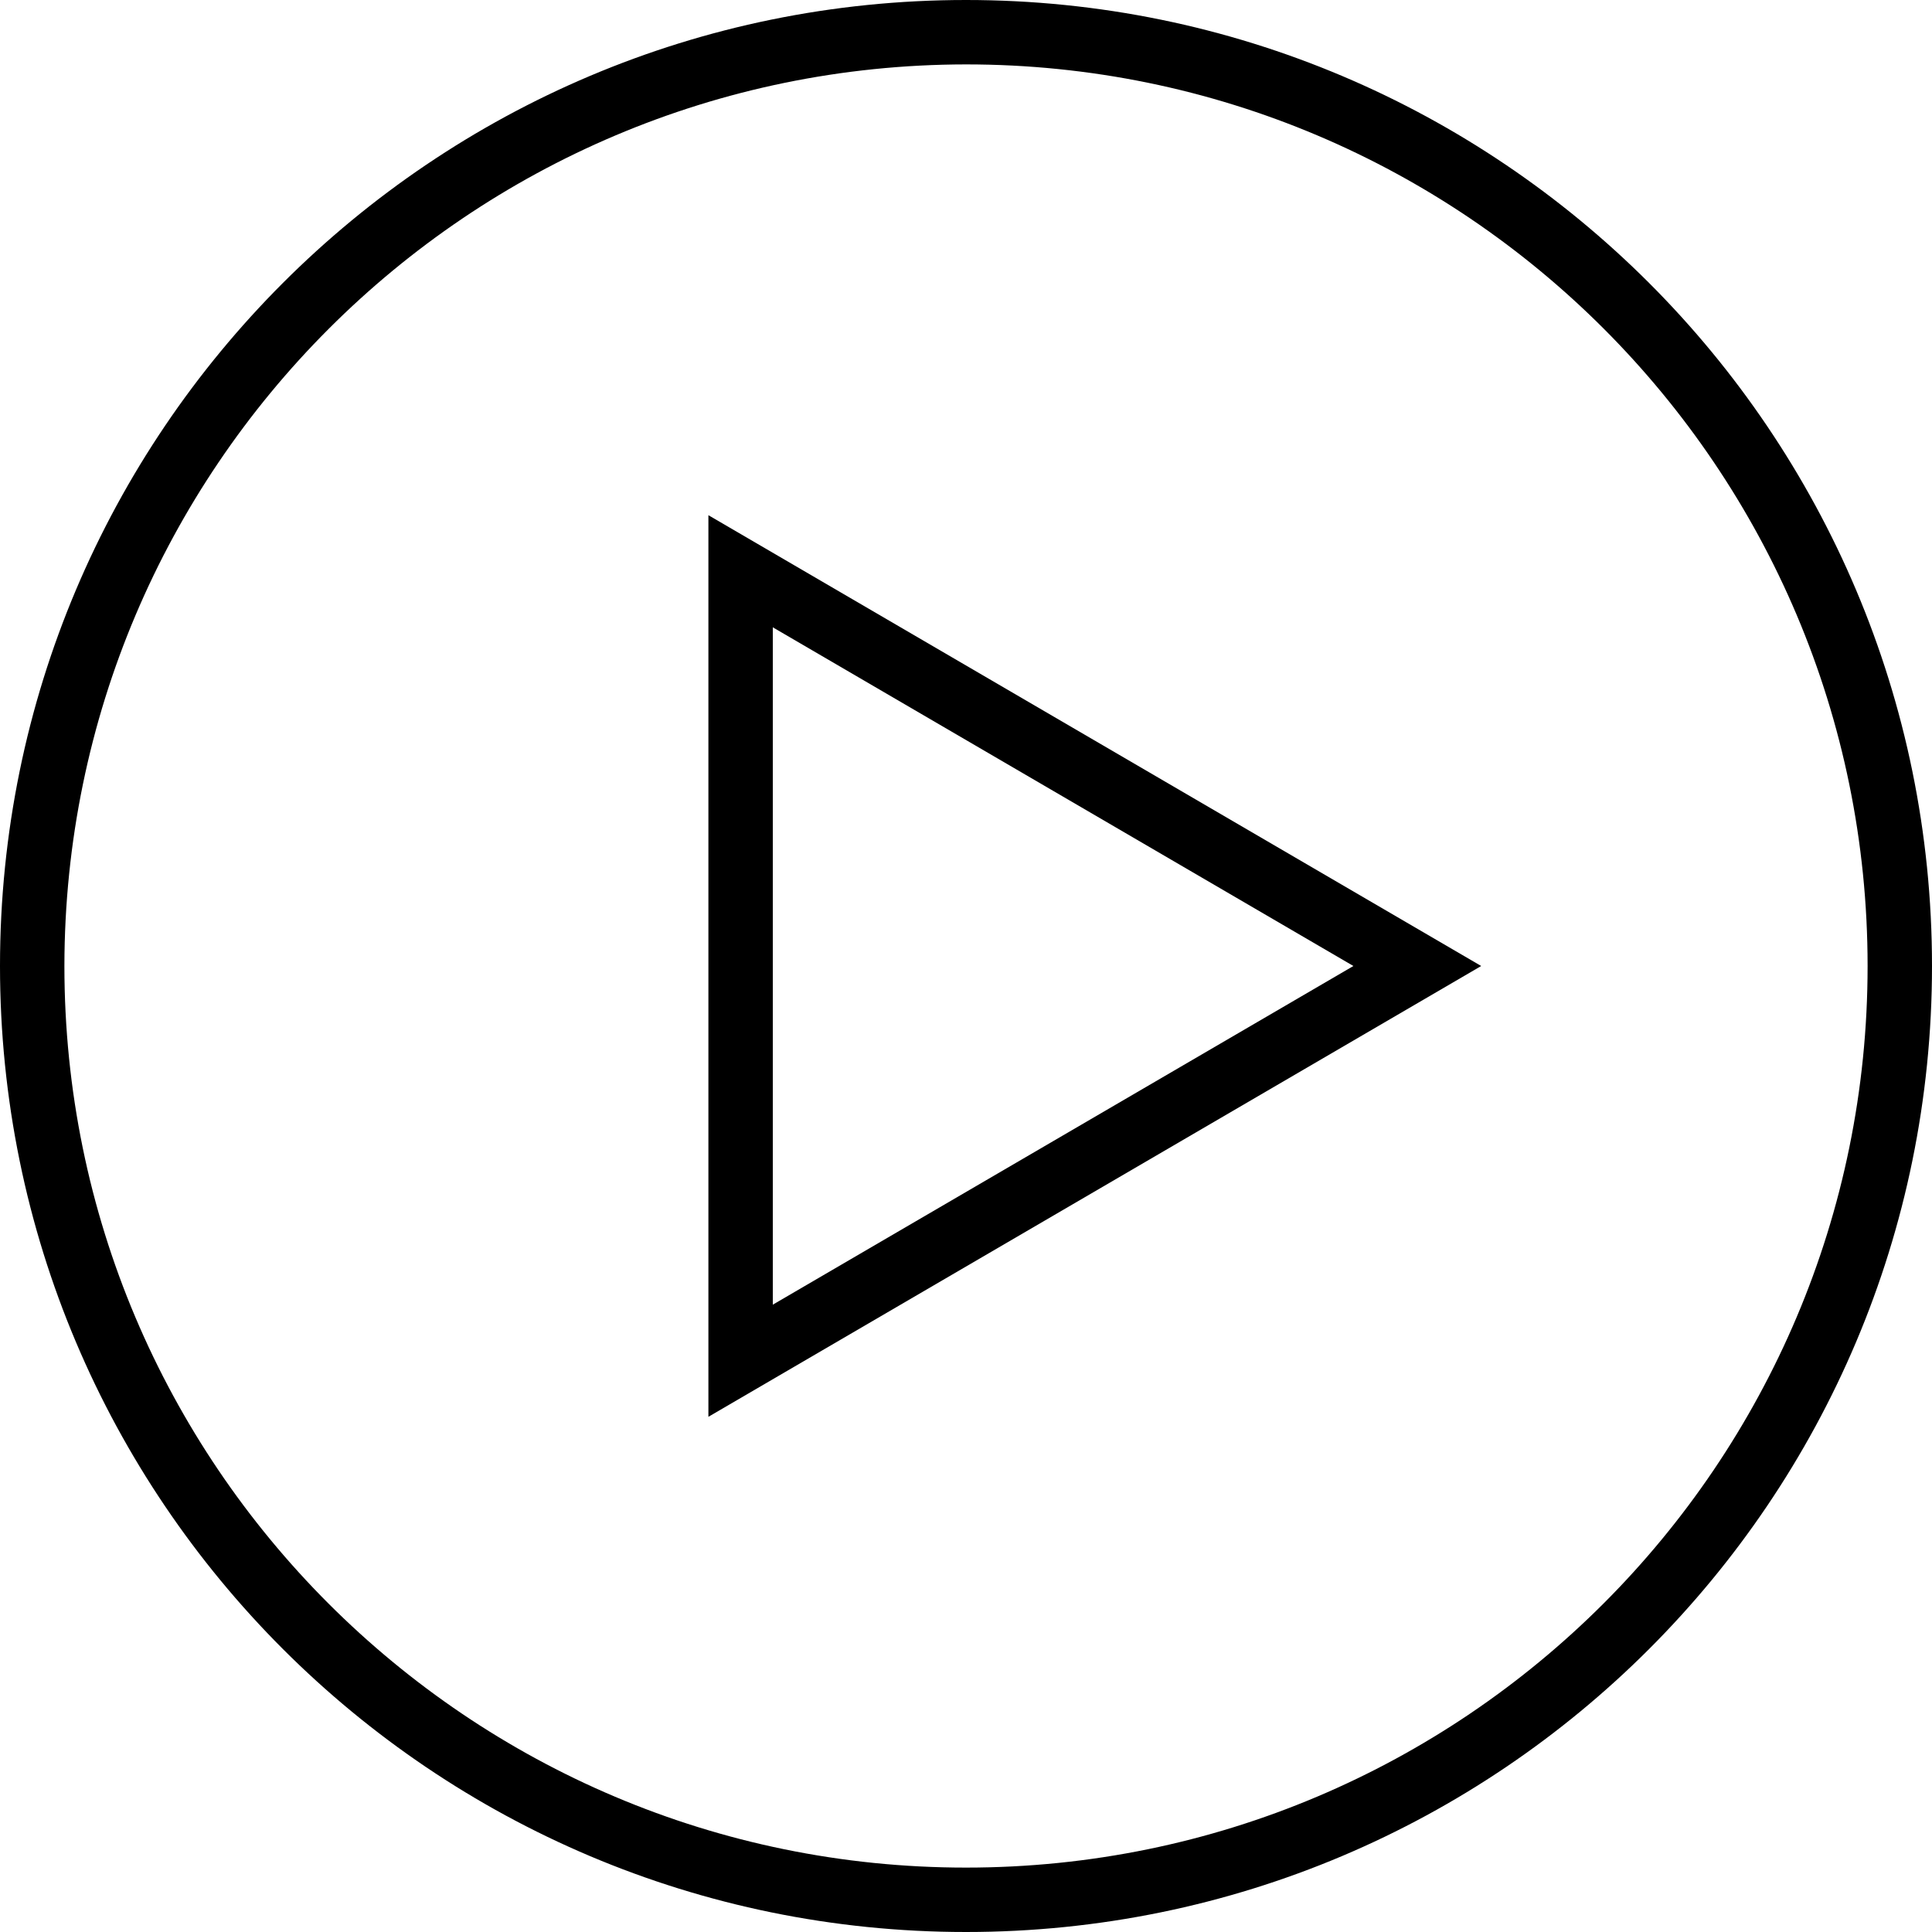
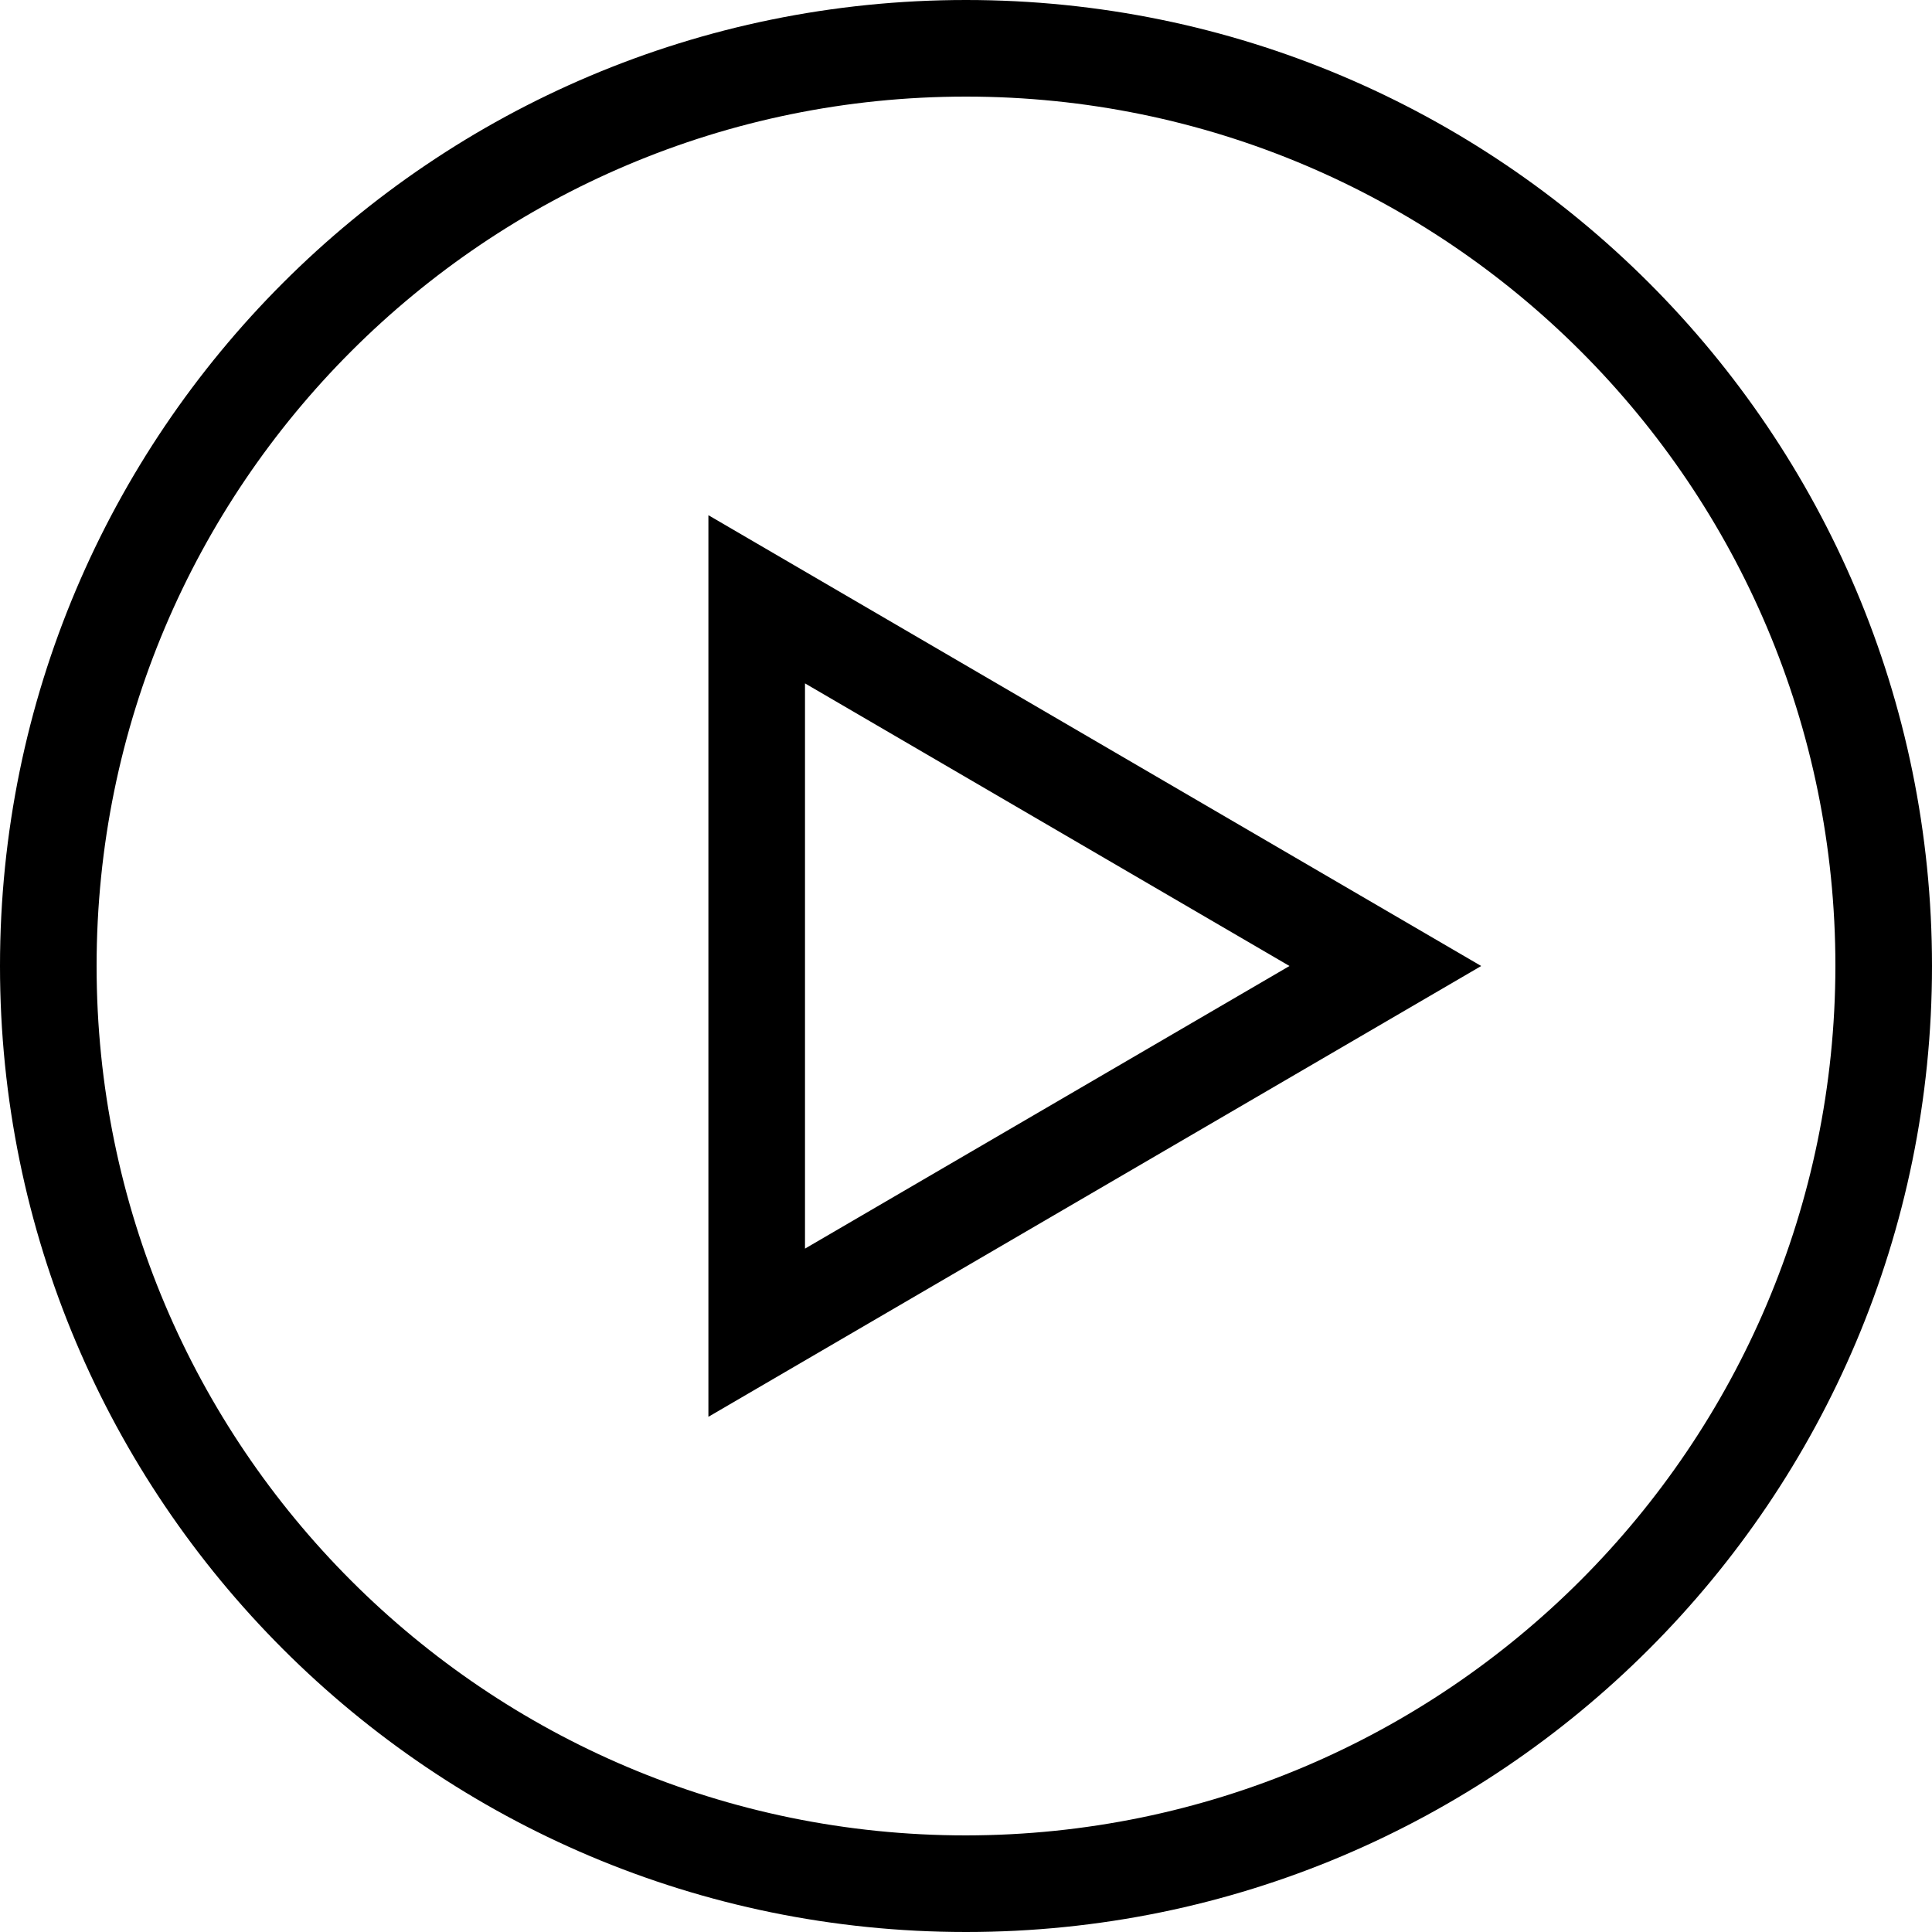
- <svg xmlns="http://www.w3.org/2000/svg" id="Layer_1" data-name="Layer 1" width="60" height="60" viewBox="0 0 60 60">
-   <defs>
-     <style>
-       .cls-1 {
-         fill: none;
-       }
-     </style>
-   </defs>
-   <path d="M30,2A28,28,0,1,1,2,30,28.032,28.032,0,0,1,30,2m0-2A30,30,0,1,0,60,30,30,30,0,0,0,30,0Z" />
-   <path d="M24,19.482,42.031,30,24,40.518V19.482M22,16V44L46,30,22,16Z" />
-   <rect class="cls-1" x="-1505.406" y="-370.507" width="4292.01" height="2779.304" />
+ <svg xmlns="http://www.w3.org/2000/svg" id="outline" width="60" height="60" viewBox="0 0 60 60">
+   <g>
+     <path d="M30,0A30,30,0,1,0,60,30,30,30,0,0,0,30,0Zm0,57A27,27,0,1,1,57,30,27.031,27.031,0,0,1,30,57Z" />
+     <path d="M22,44,46,30,22,16Zm3-22.777L40.046,30,25,38.777Z" />
+   </g>
</svg>
